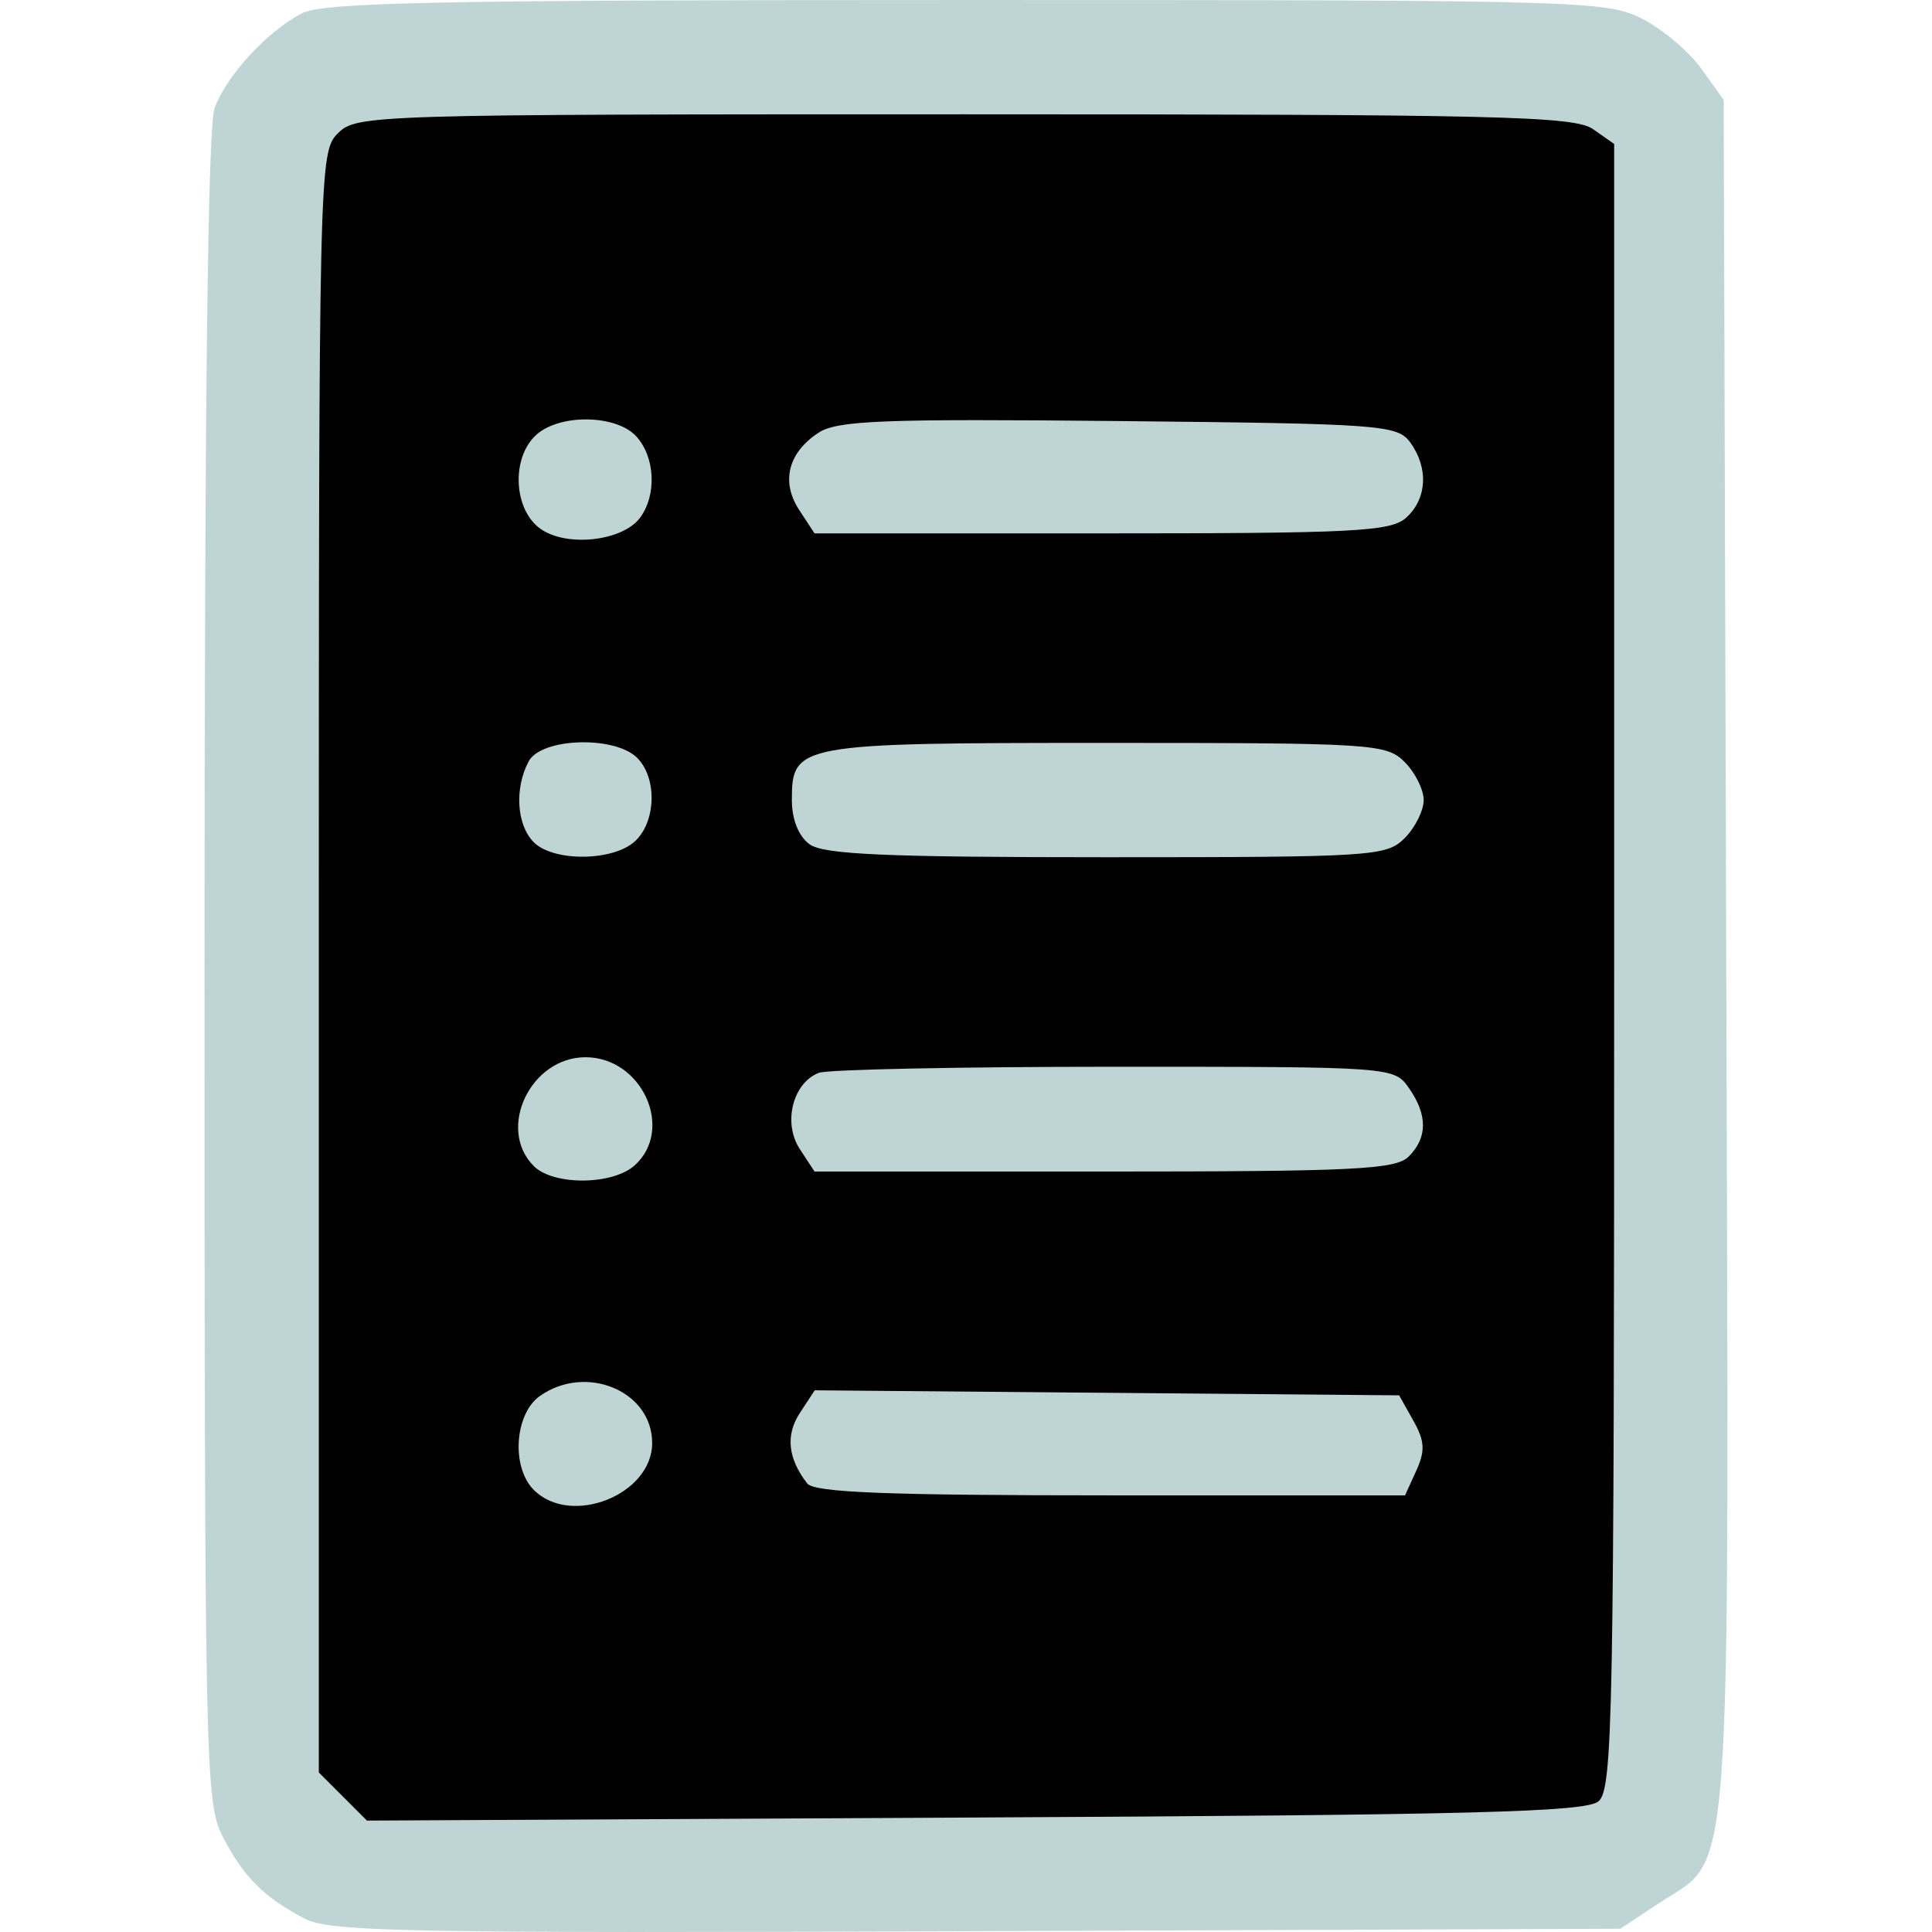
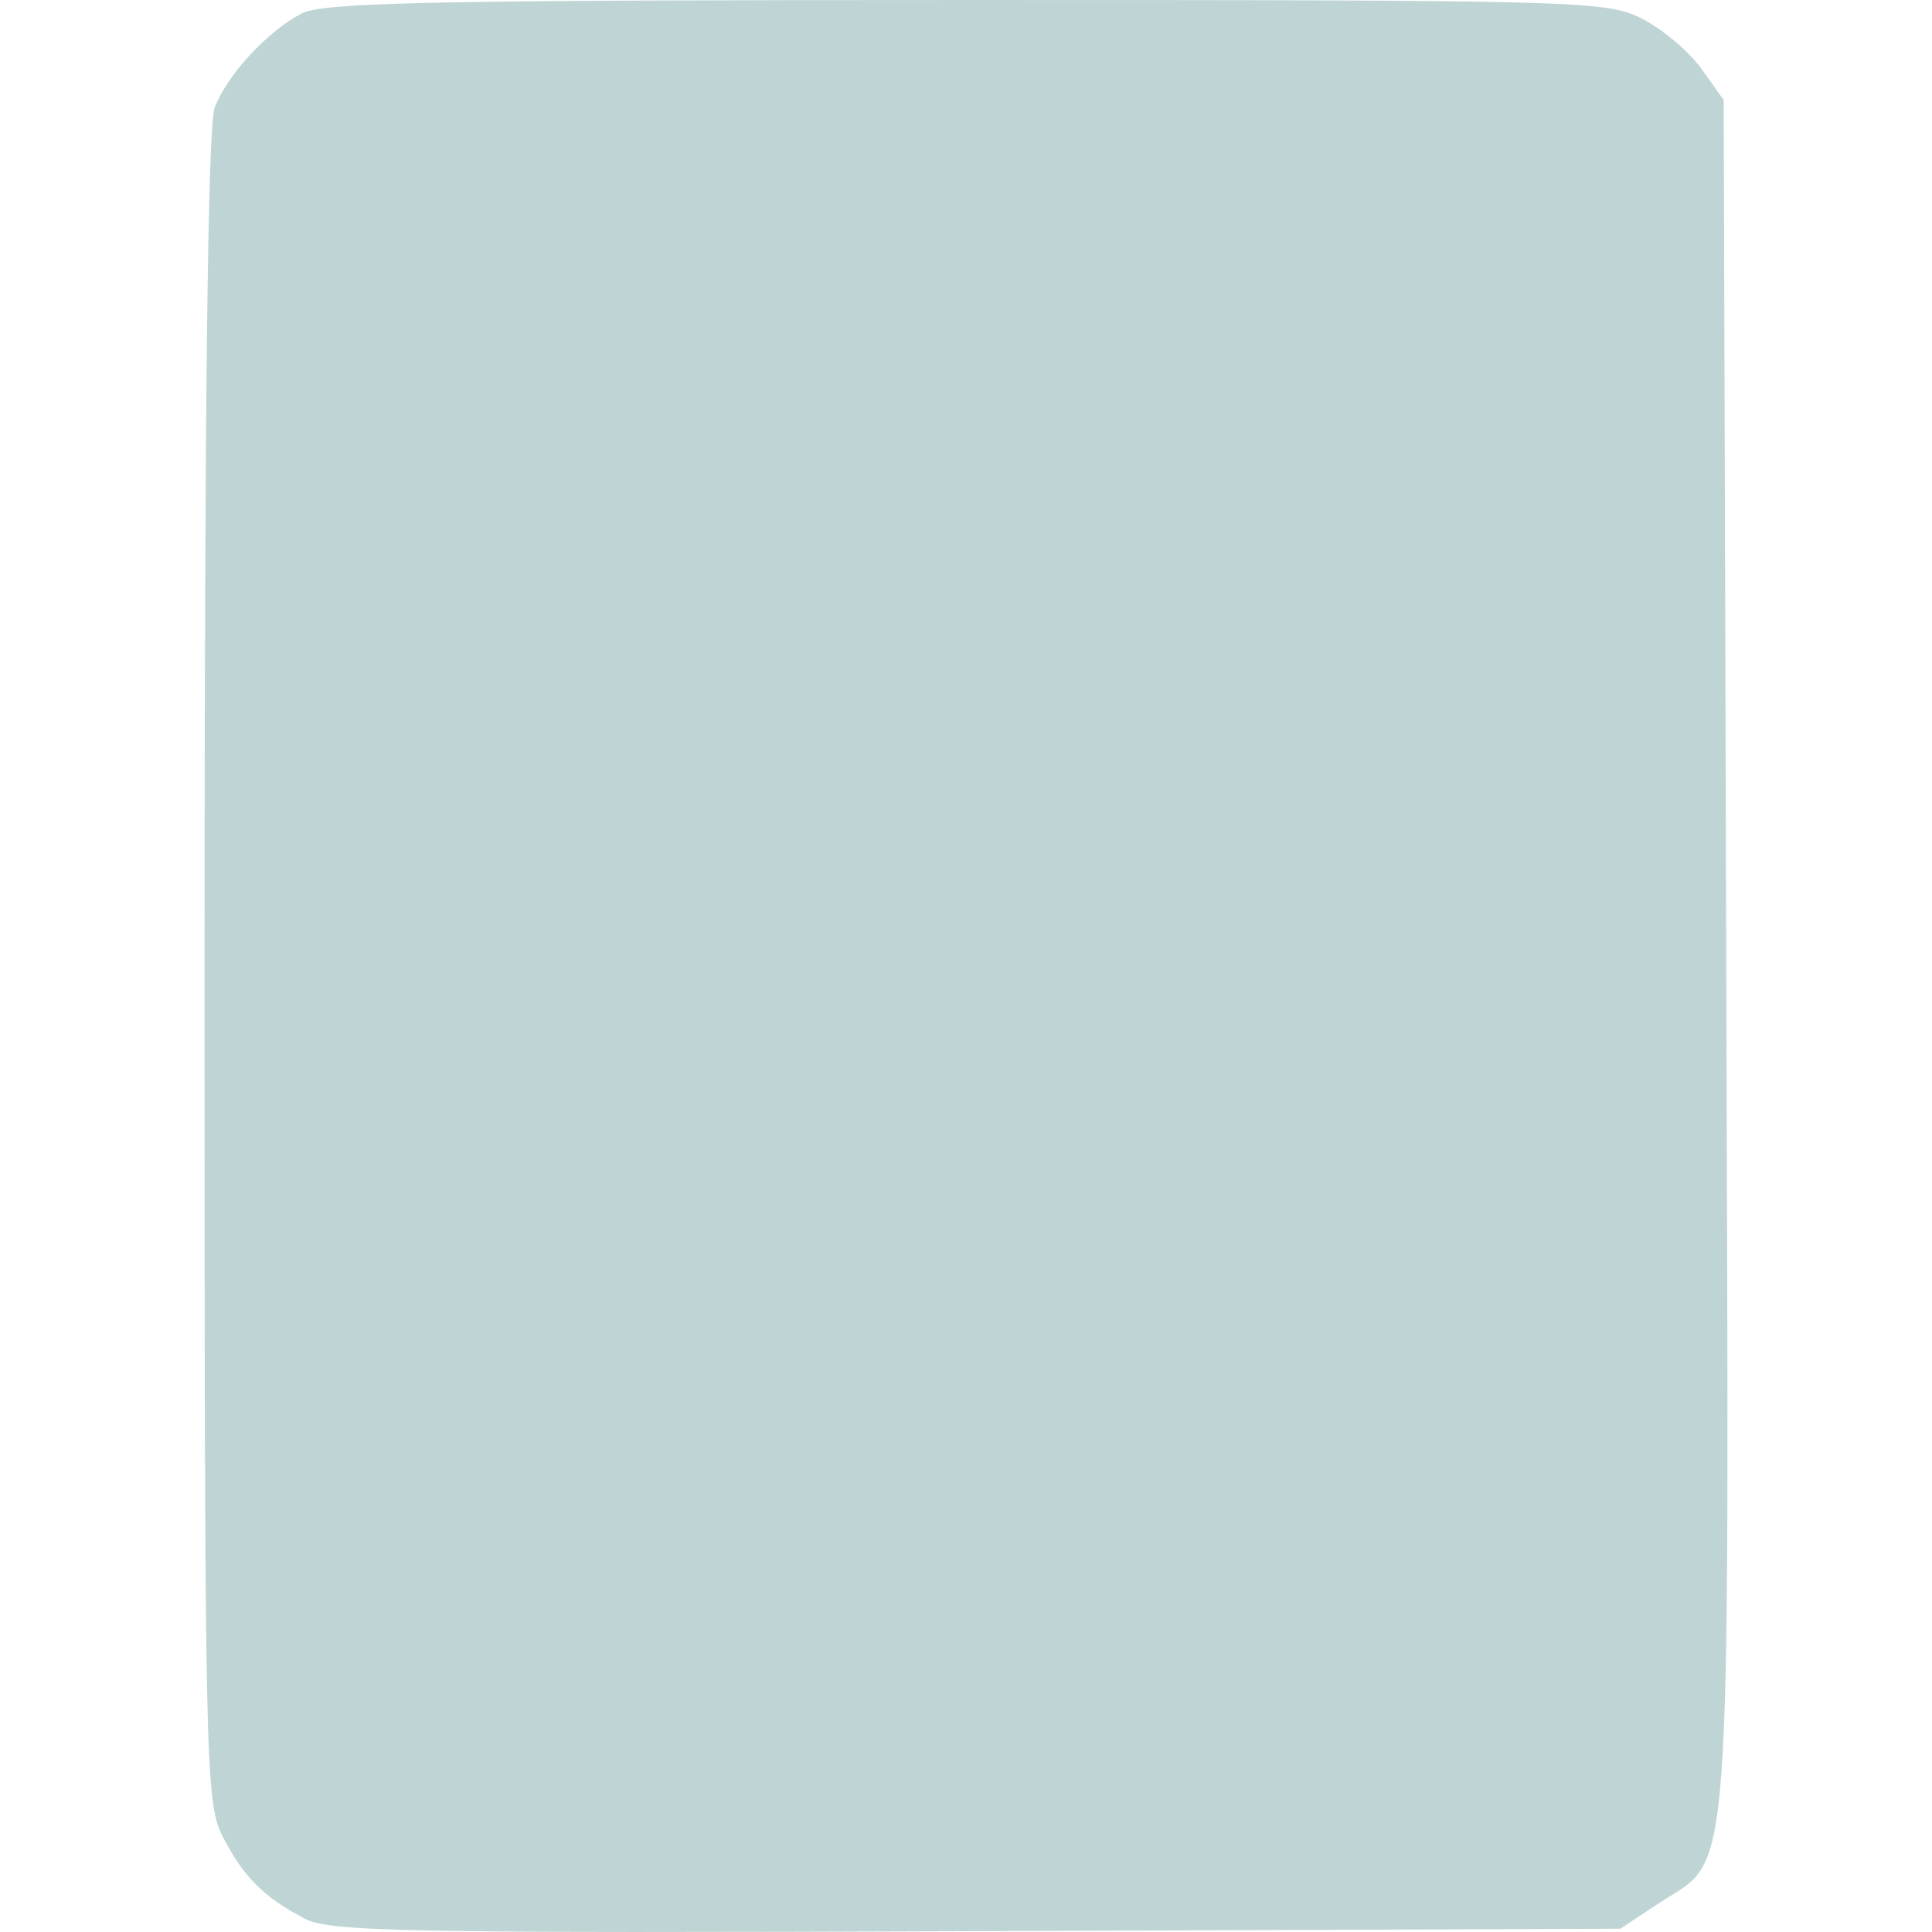
<svg xmlns="http://www.w3.org/2000/svg" width="47.849mm" height="47.849mm" viewBox="0 0 47.849 47.849" version="1.1" id="svg1">
  <defs id="defs1" />
  <g id="layer1" transform="translate(-78.84583,-124.6188)">
    <g id="g116" transform="matrix(0.3227419,0,0,0.3227419,-8.262703,-79.02721)" style="display:inline">
      <path style="fill:#bfd5d5;fill-opacity:1" d="m 293.272,778.217 c -3.14,-1.649 -4.716,-3.232 -6.292,-6.319 -1.327,-2.6 -1.384,-5.351 -1.384,-66.647 0,-43.396 0.25,-64.597 0.777,-65.993 0.952,-2.521 4.028,-5.855 6.678,-7.239 1.642,-0.858 10.221,-1.031 51.01,-1.031 47.406,0 49.13,0.048 51.869,1.445 1.558,0.795 3.601,2.522 4.539,3.837 l 1.706,2.392 0.194,65.647 c 0.218,73.675 0.556,68.94 -5.188,72.742 l -2.938,1.945 -49.39,0.186 c -43.761,0.165 -49.639,0.055 -51.581,-0.964 z" id="path52" />
-       <path style="display:inline;fill:#000000;fill-opacity:1" d="m 392.561,769.221 c 1.106,-0.919 1.208,-6.312 1.208,-64.095 v -63.092 l -1.624,-1.138 c -1.429,-1.001 -7.232,-1.138 -48.24,-1.138 -45.641,0 -46.646,0.031 -48.077,1.462 -1.439,1.439 -1.462,2.436 -1.462,63.622 v 62.16 l 1.847,1.847 1.847,1.847 46.646,-0.236 c 38.201,-0.193 46.865,-0.418 47.854,-1.239 z" id="path51" />
+       <path style="display:inline;fill:none;fill-opacity:0" d="m 392.561,769.221 c 1.106,-0.919 1.208,-6.312 1.208,-64.095 v -63.092 l -1.624,-1.138 c -1.429,-1.001 -7.232,-1.138 -48.24,-1.138 -45.641,0 -46.646,0.031 -48.077,1.462 -1.439,1.439 -1.462,2.436 -1.462,63.622 v 62.16 l 1.847,1.847 1.847,1.847 46.646,-0.236 c 38.201,-0.193 46.865,-0.418 47.854,-1.239 z" id="path51" />
      <path style="fill:#bfd5d5;fill-opacity:1" d="m 331.233,670.126 c -1.418,-2.165 -0.861,-4.4 1.482,-5.934 1.435,-0.94 4.933,-1.076 23.028,-0.894 20.142,0.203 21.393,0.294 22.372,1.633 1.423,1.948 1.299,4.33 -0.3,5.777 -1.182,1.069 -3.894,1.21 -23.372,1.21 h -22.035 z" id="path50" />
      <path style="fill:#bfd5d5;fill-opacity:1" d="m 311.36,671.556 c -2.066,-1.486 -2.236,-5.455 -0.308,-7.199 1.806,-1.635 6.157,-1.563 7.686,0.127 1.436,1.586 1.572,4.467 0.294,6.215 -1.333,1.823 -5.657,2.306 -7.672,0.857 z" id="path49" />
      <path style="fill:#bfd5d5;fill-opacity:1" d="m 332.026,695.775 c -0.846,-0.619 -1.358,-1.898 -1.358,-3.393 0,-4.309 0.421,-4.385 24.138,-4.385 20.447,0 21.488,0.067 22.884,1.462 0.804,0.804 1.462,2.12 1.462,2.924 0,0.804 -0.658,2.12 -1.462,2.924 -1.395,1.395 -2.436,1.462 -22.884,1.462 -16.896,0 -21.709,-0.21 -22.78,-0.993 z" id="path48" />
      <path style="fill:#bfd5d5;fill-opacity:1" d="m 310.864,695.62 c -1.317,-1.317 -1.496,-4.146 -0.392,-6.209 0.968,-1.809 6.604,-1.989 8.327,-0.265 1.551,1.551 1.452,4.929 -0.188,6.413 -1.693,1.532 -6.241,1.568 -7.747,0.061 z" id="path47" />
      <path style="fill:#bfd5d5;fill-opacity:1" d="m 331.274,719.159 c -1.311,-2.002 -0.539,-5.076 1.468,-5.846 0.667,-0.256 10.869,-0.465 22.673,-0.465 21.348,0 21.466,0.008 22.598,1.624 1.449,2.068 1.445,3.811 -0.011,5.267 -0.994,0.994 -4.143,1.149 -23.372,1.149 h -22.223 z" id="path46" />
      <path style="fill:#bfd5d5;fill-opacity:1" d="m 310.864,720.47 c -2.862,-2.862 -0.254,-8.353 3.968,-8.353 4.329,0 6.844,5.519 3.78,8.292 -1.693,1.532 -6.241,1.568 -7.747,0.061 z" id="path45" />
      <path style="fill:#bfd5d5;fill-opacity:1" d="m 331.845,744.825 c -1.487,-1.921 -1.673,-3.716 -0.561,-5.413 l 1.137,-1.735 22.424,0.193 22.424,0.193 1.09,1.942 c 0.876,1.562 0.921,2.313 0.226,3.837 l -0.864,1.895 h -22.584 c -17.203,0 -22.753,-0.218 -23.291,-0.914 z" id="path44" />
      <path style="fill:#bfd5d5;fill-opacity:1" d="m 310.864,745.321 c -1.747,-1.747 -1.476,-5.848 0.476,-7.215 3.553,-2.489 8.608,-0.367 8.608,3.613 0,3.976 -6.237,6.449 -9.084,3.602 z" id="path43" />
    </g>
  </g>
</svg>
